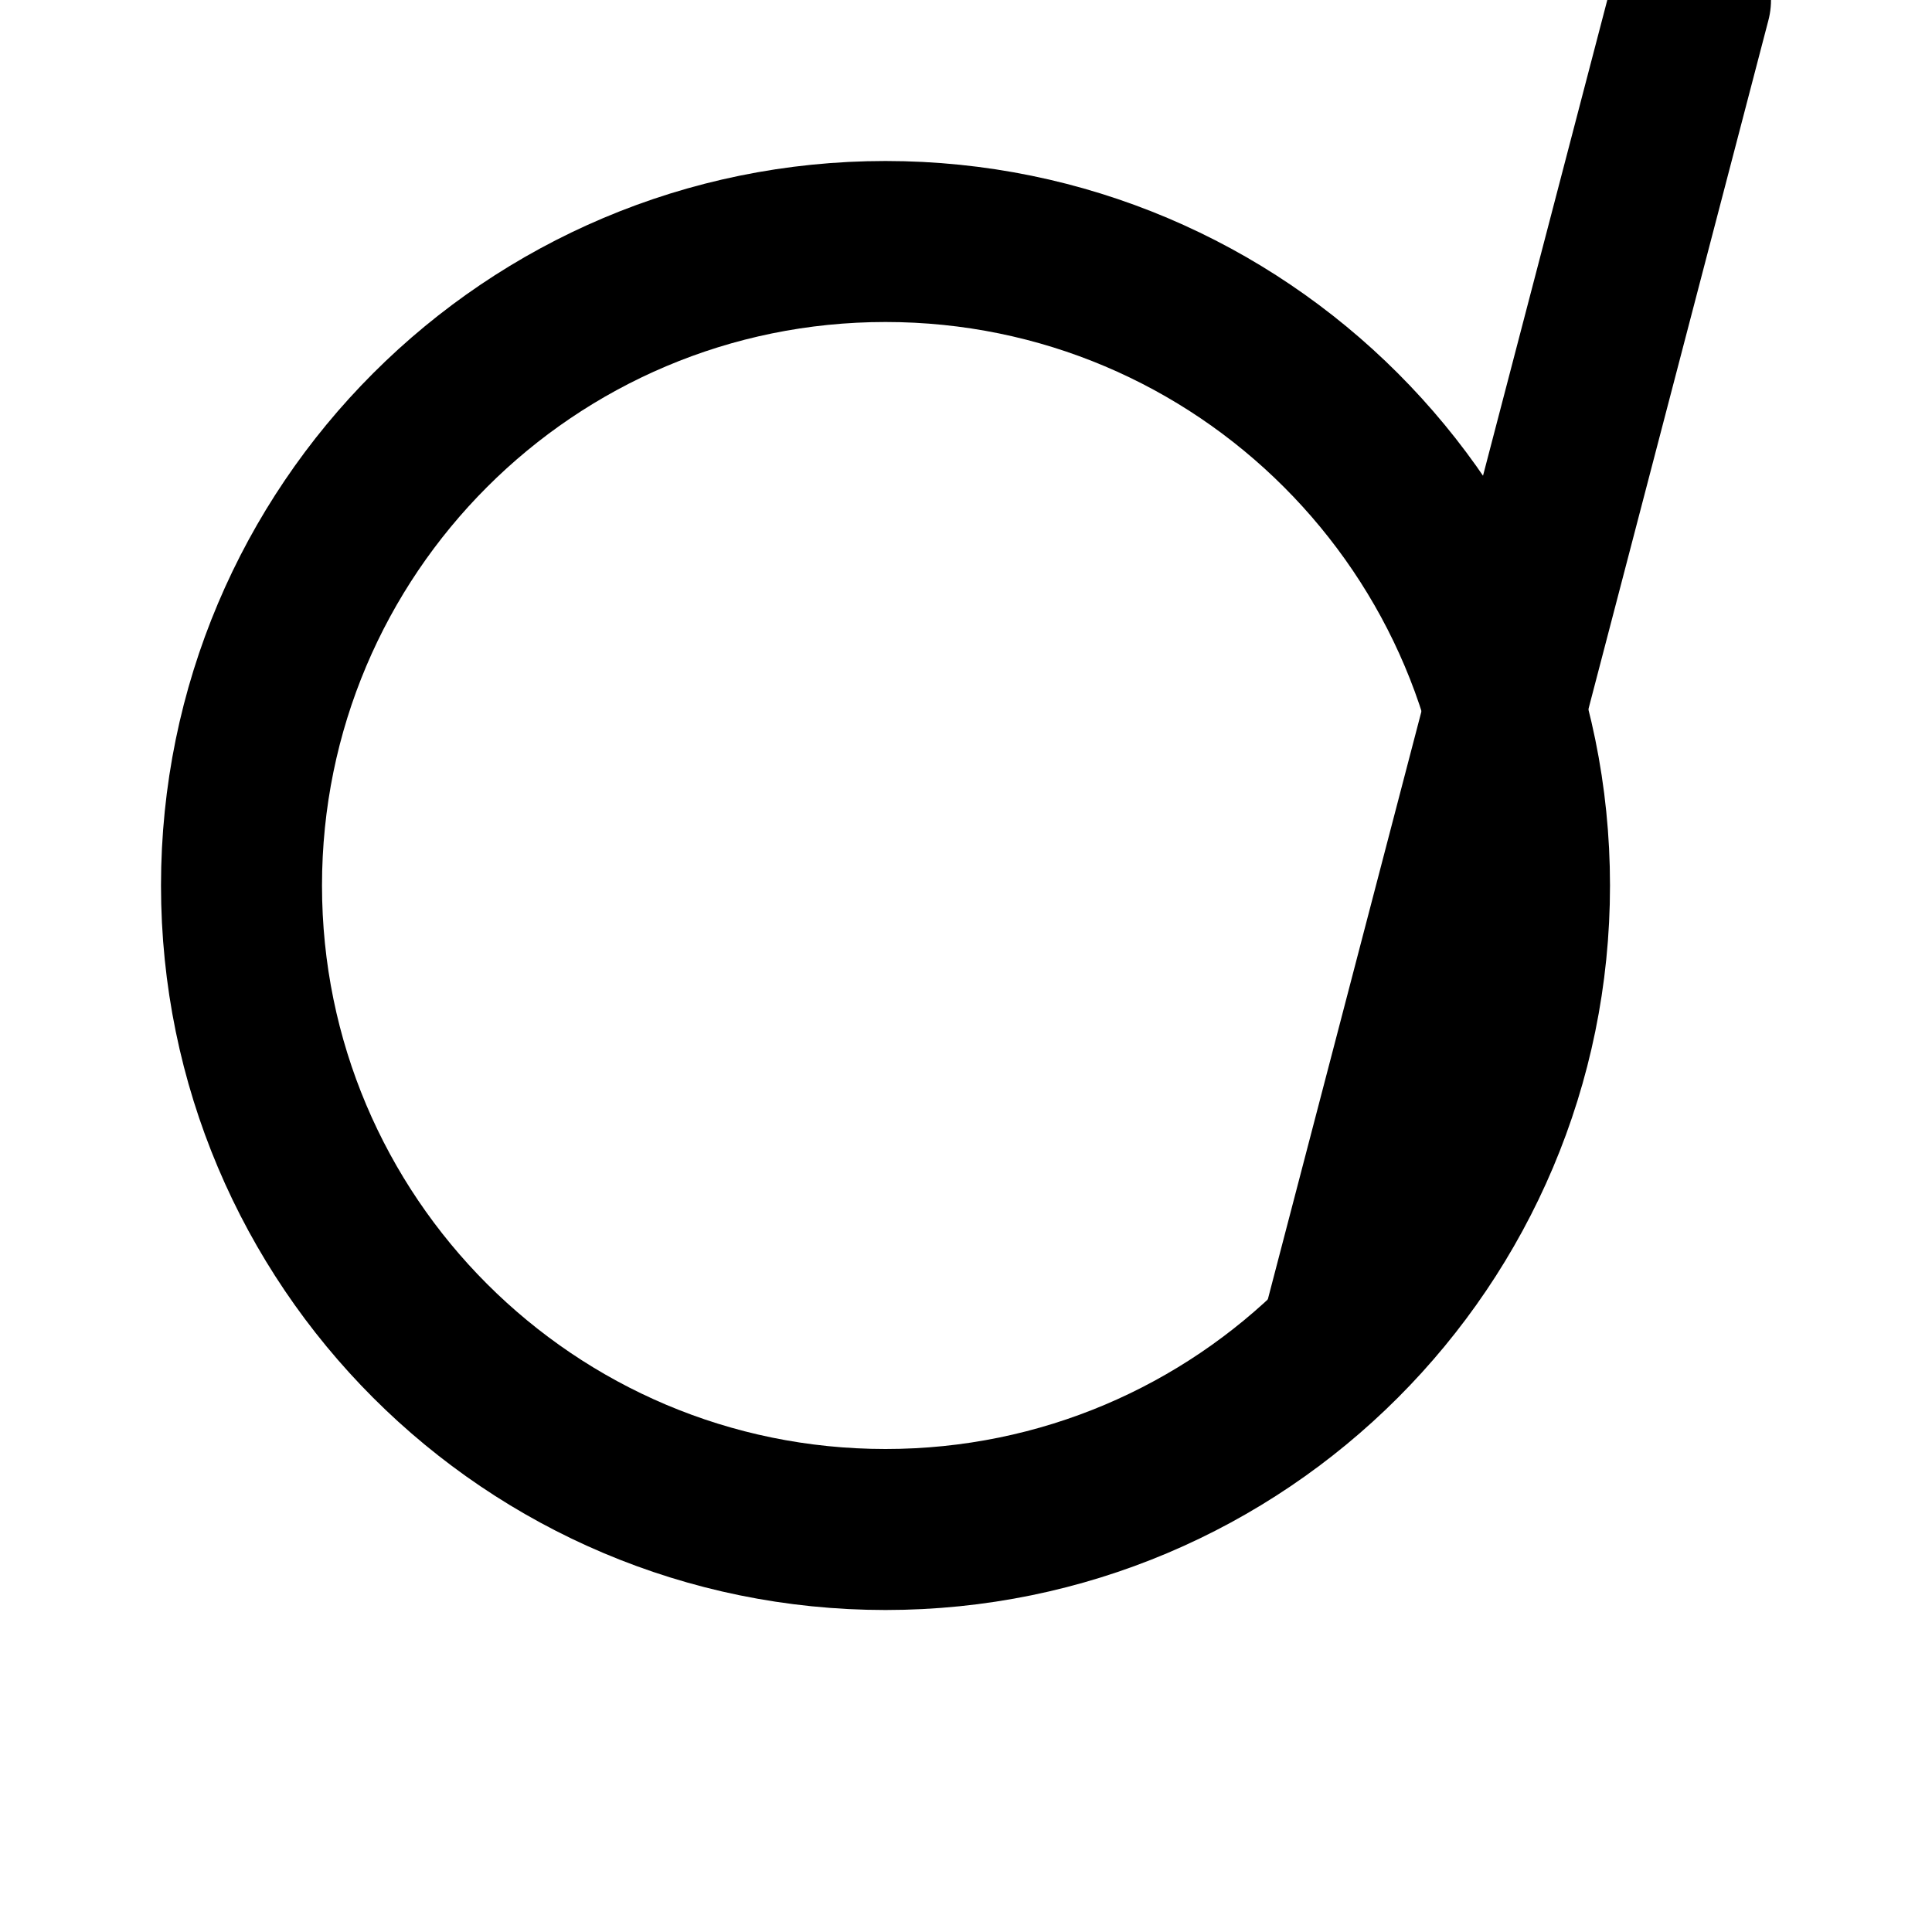
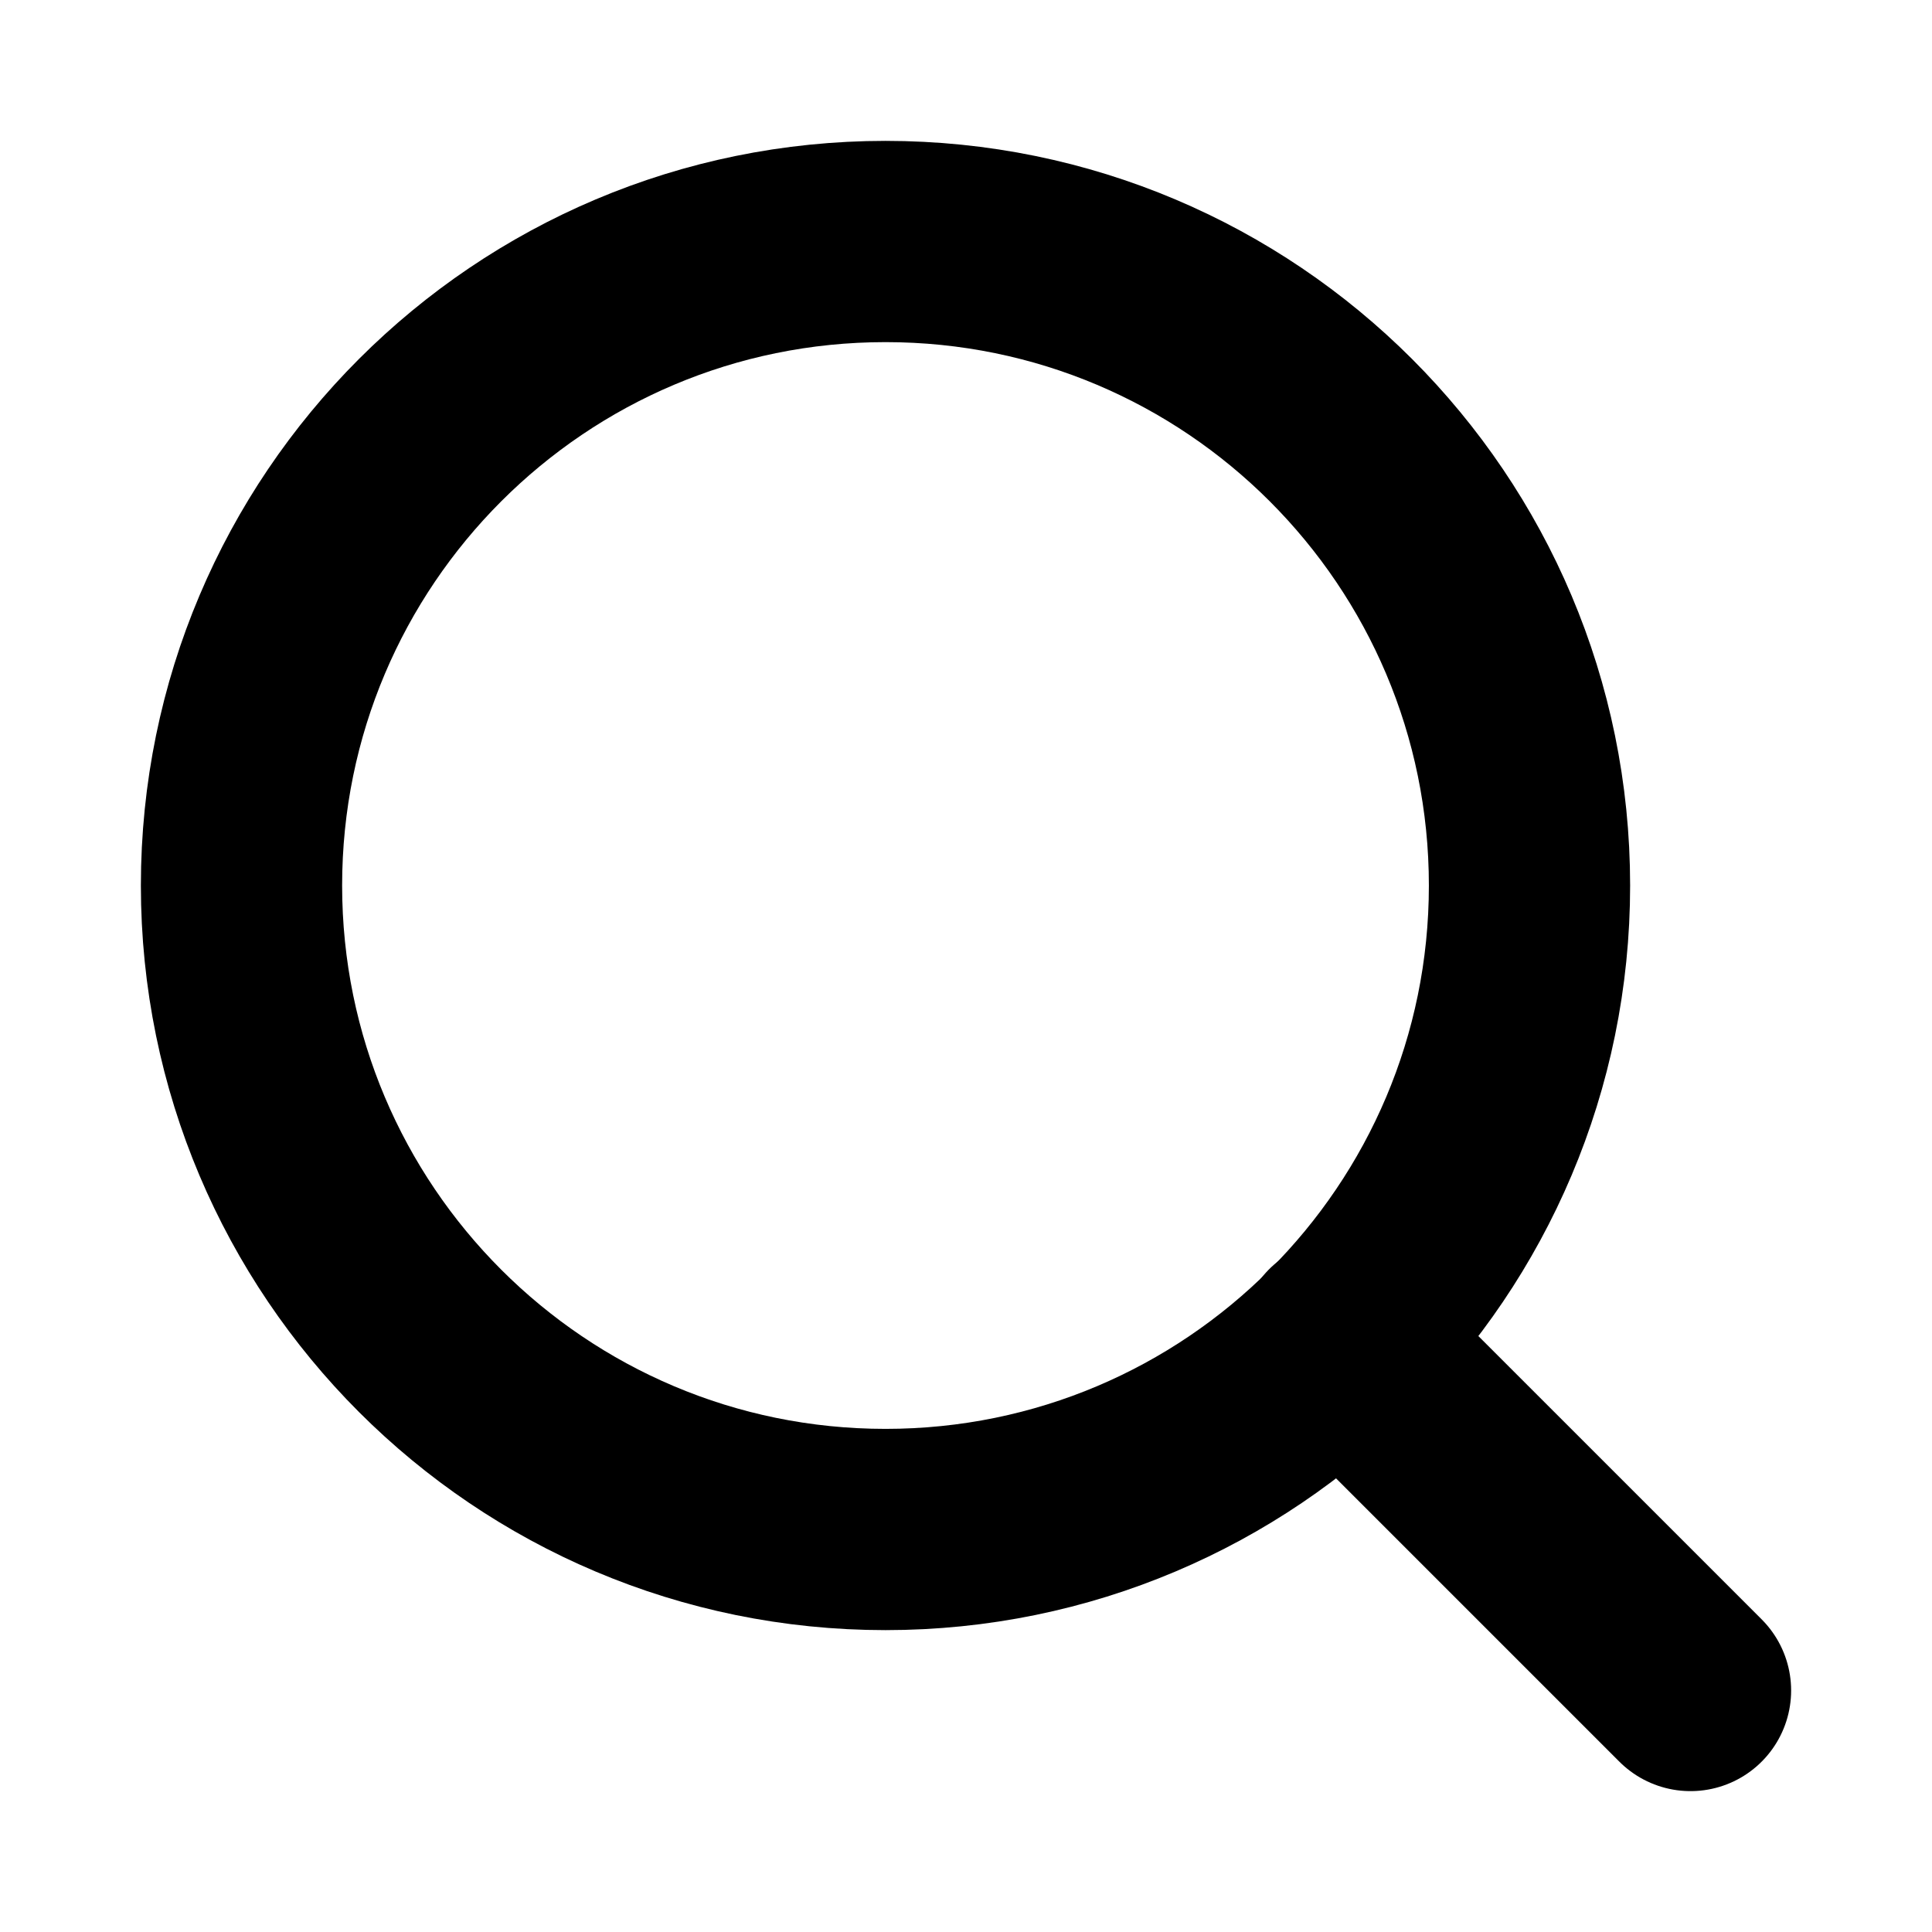
- <svg xmlns="http://www.w3.org/2000/svg" viewBox="0 0 24 24" fill="none" stroke="currentColor" stroke-width="2" stroke-linecap="round" stroke-linejoin="round">
+ <svg xmlns="http://www.w3.org/2000/svg" viewBox="0 0 24 24" fill="none" stroke="currentColor" stroke-width="2.5" stroke-linecap="round" stroke-linejoin="round">
  <circle cx="11" cy="11" r="8" />
-   <line x1="21" cy="21" x2="16.65" y2="16.65" />
+   <line x1="21" y1="21" x2="16.65" y2="16.65" />
</svg>
